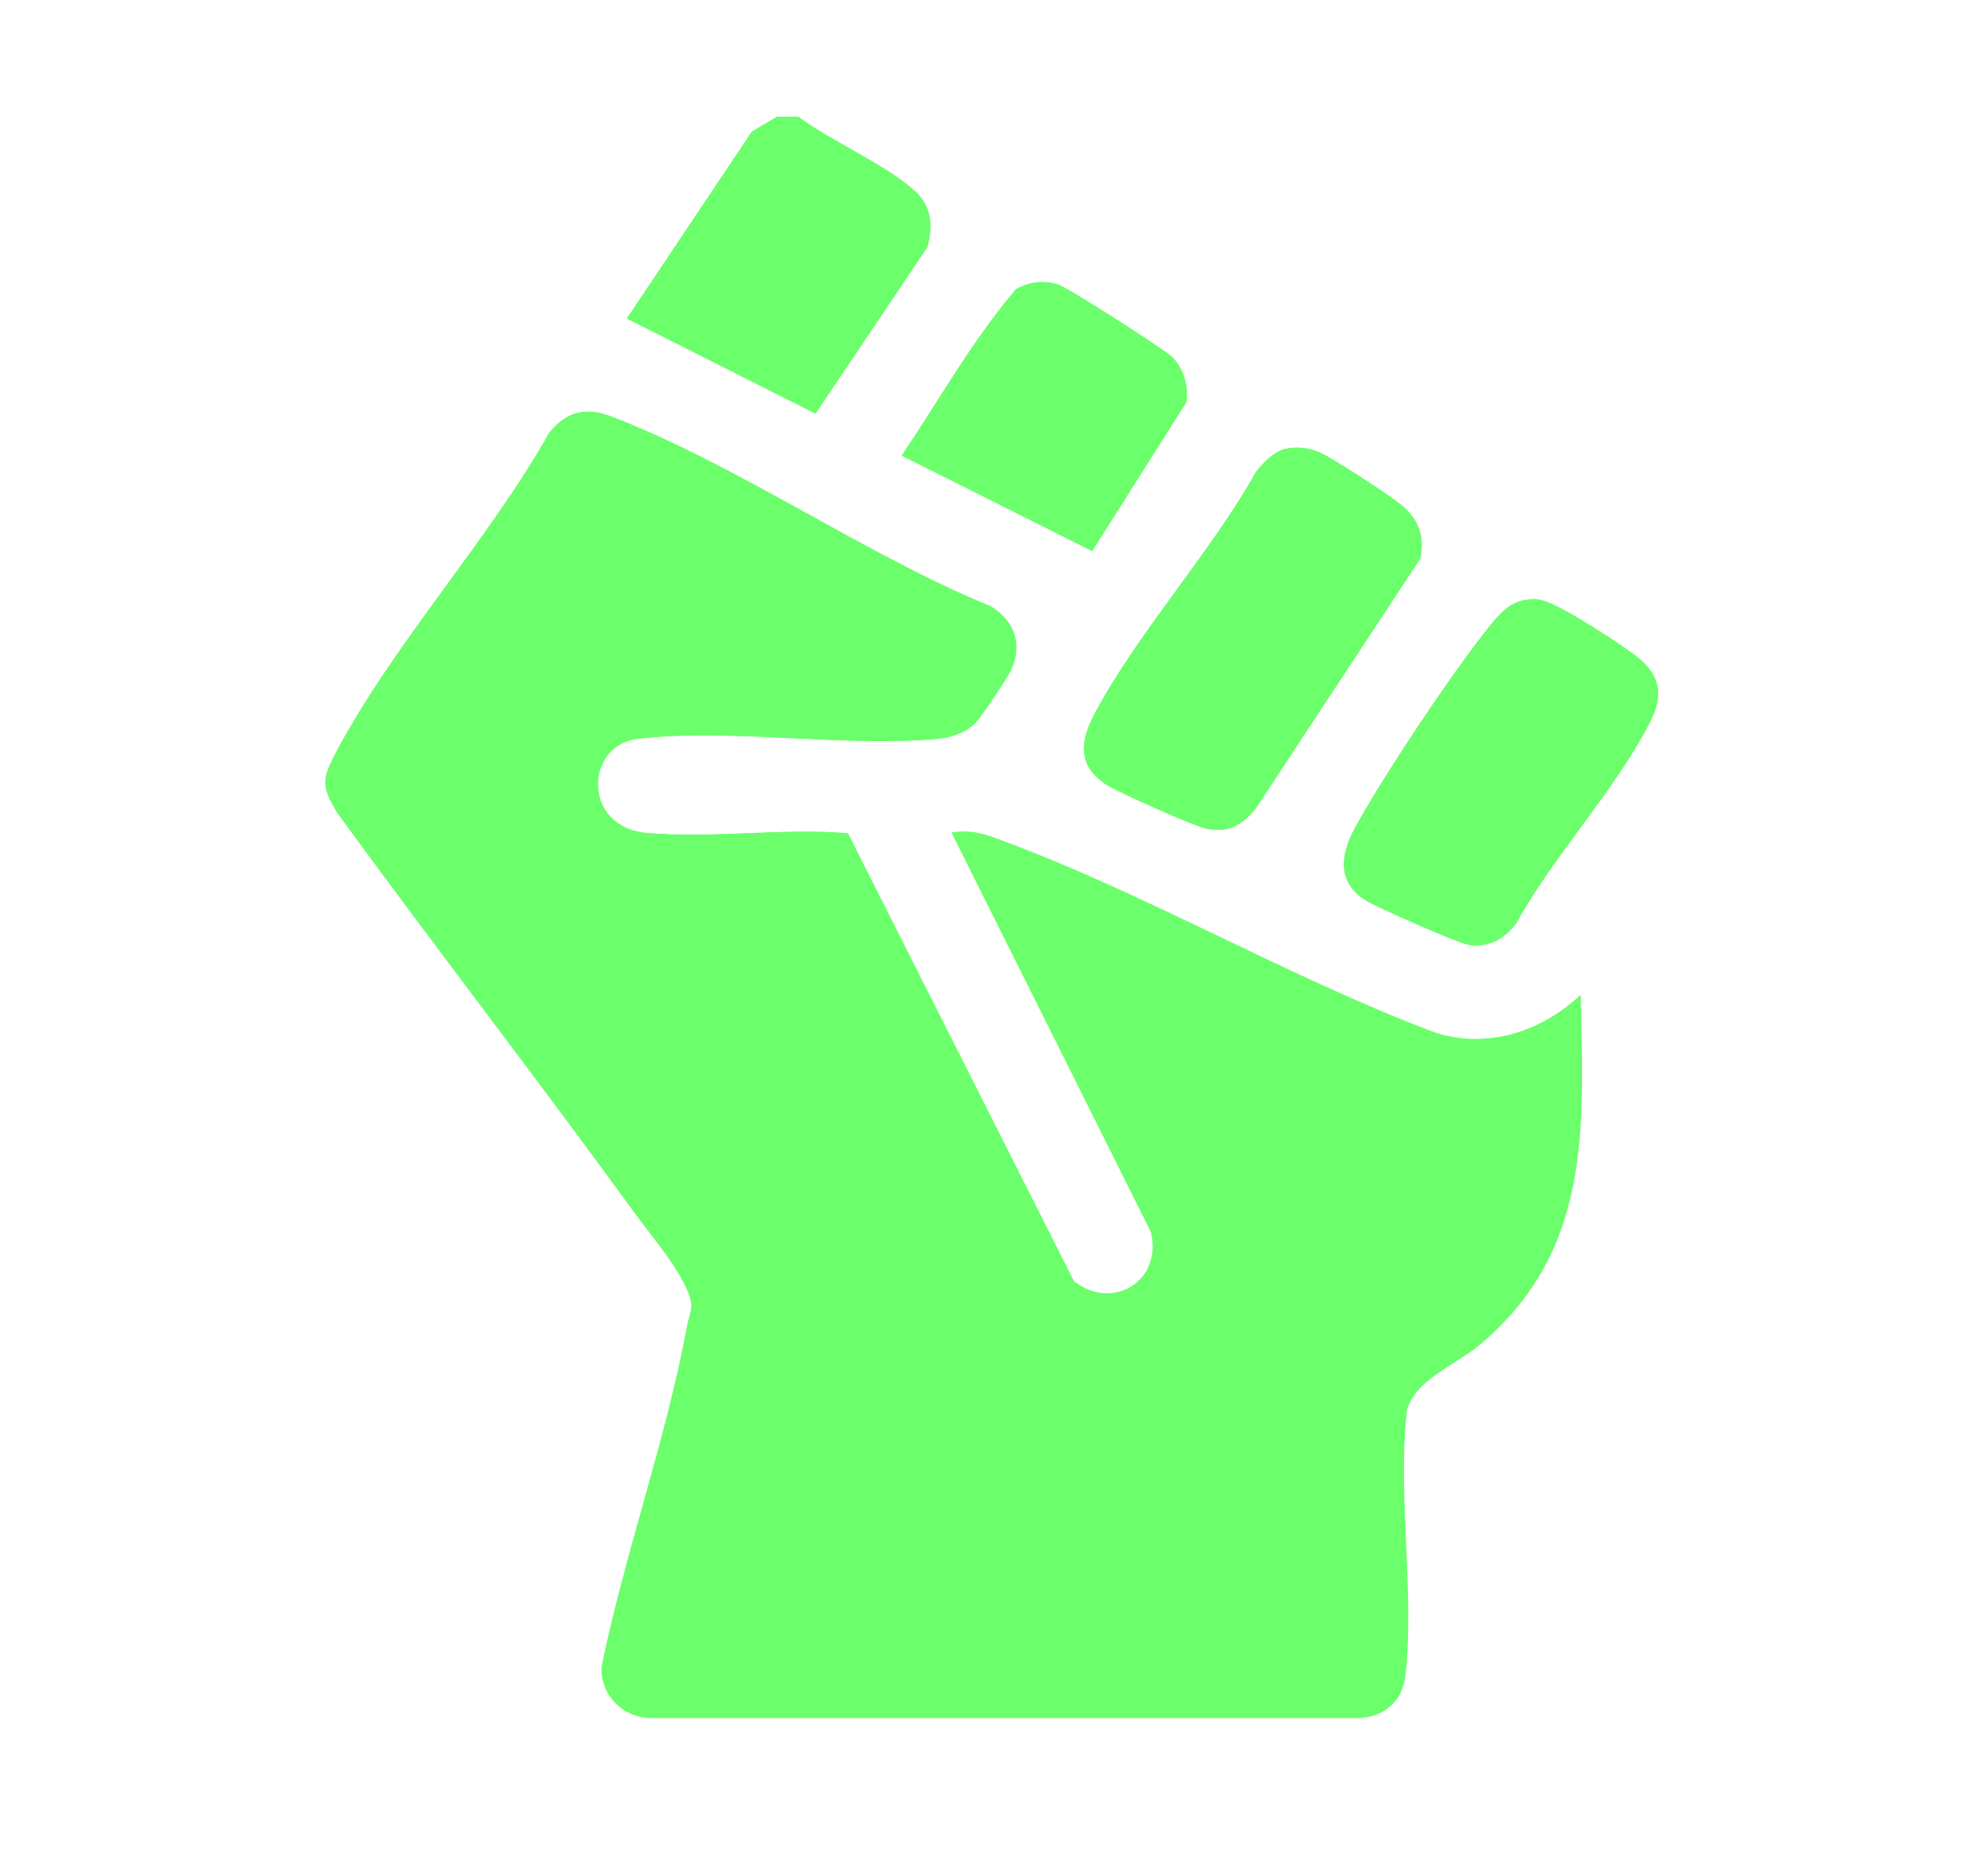
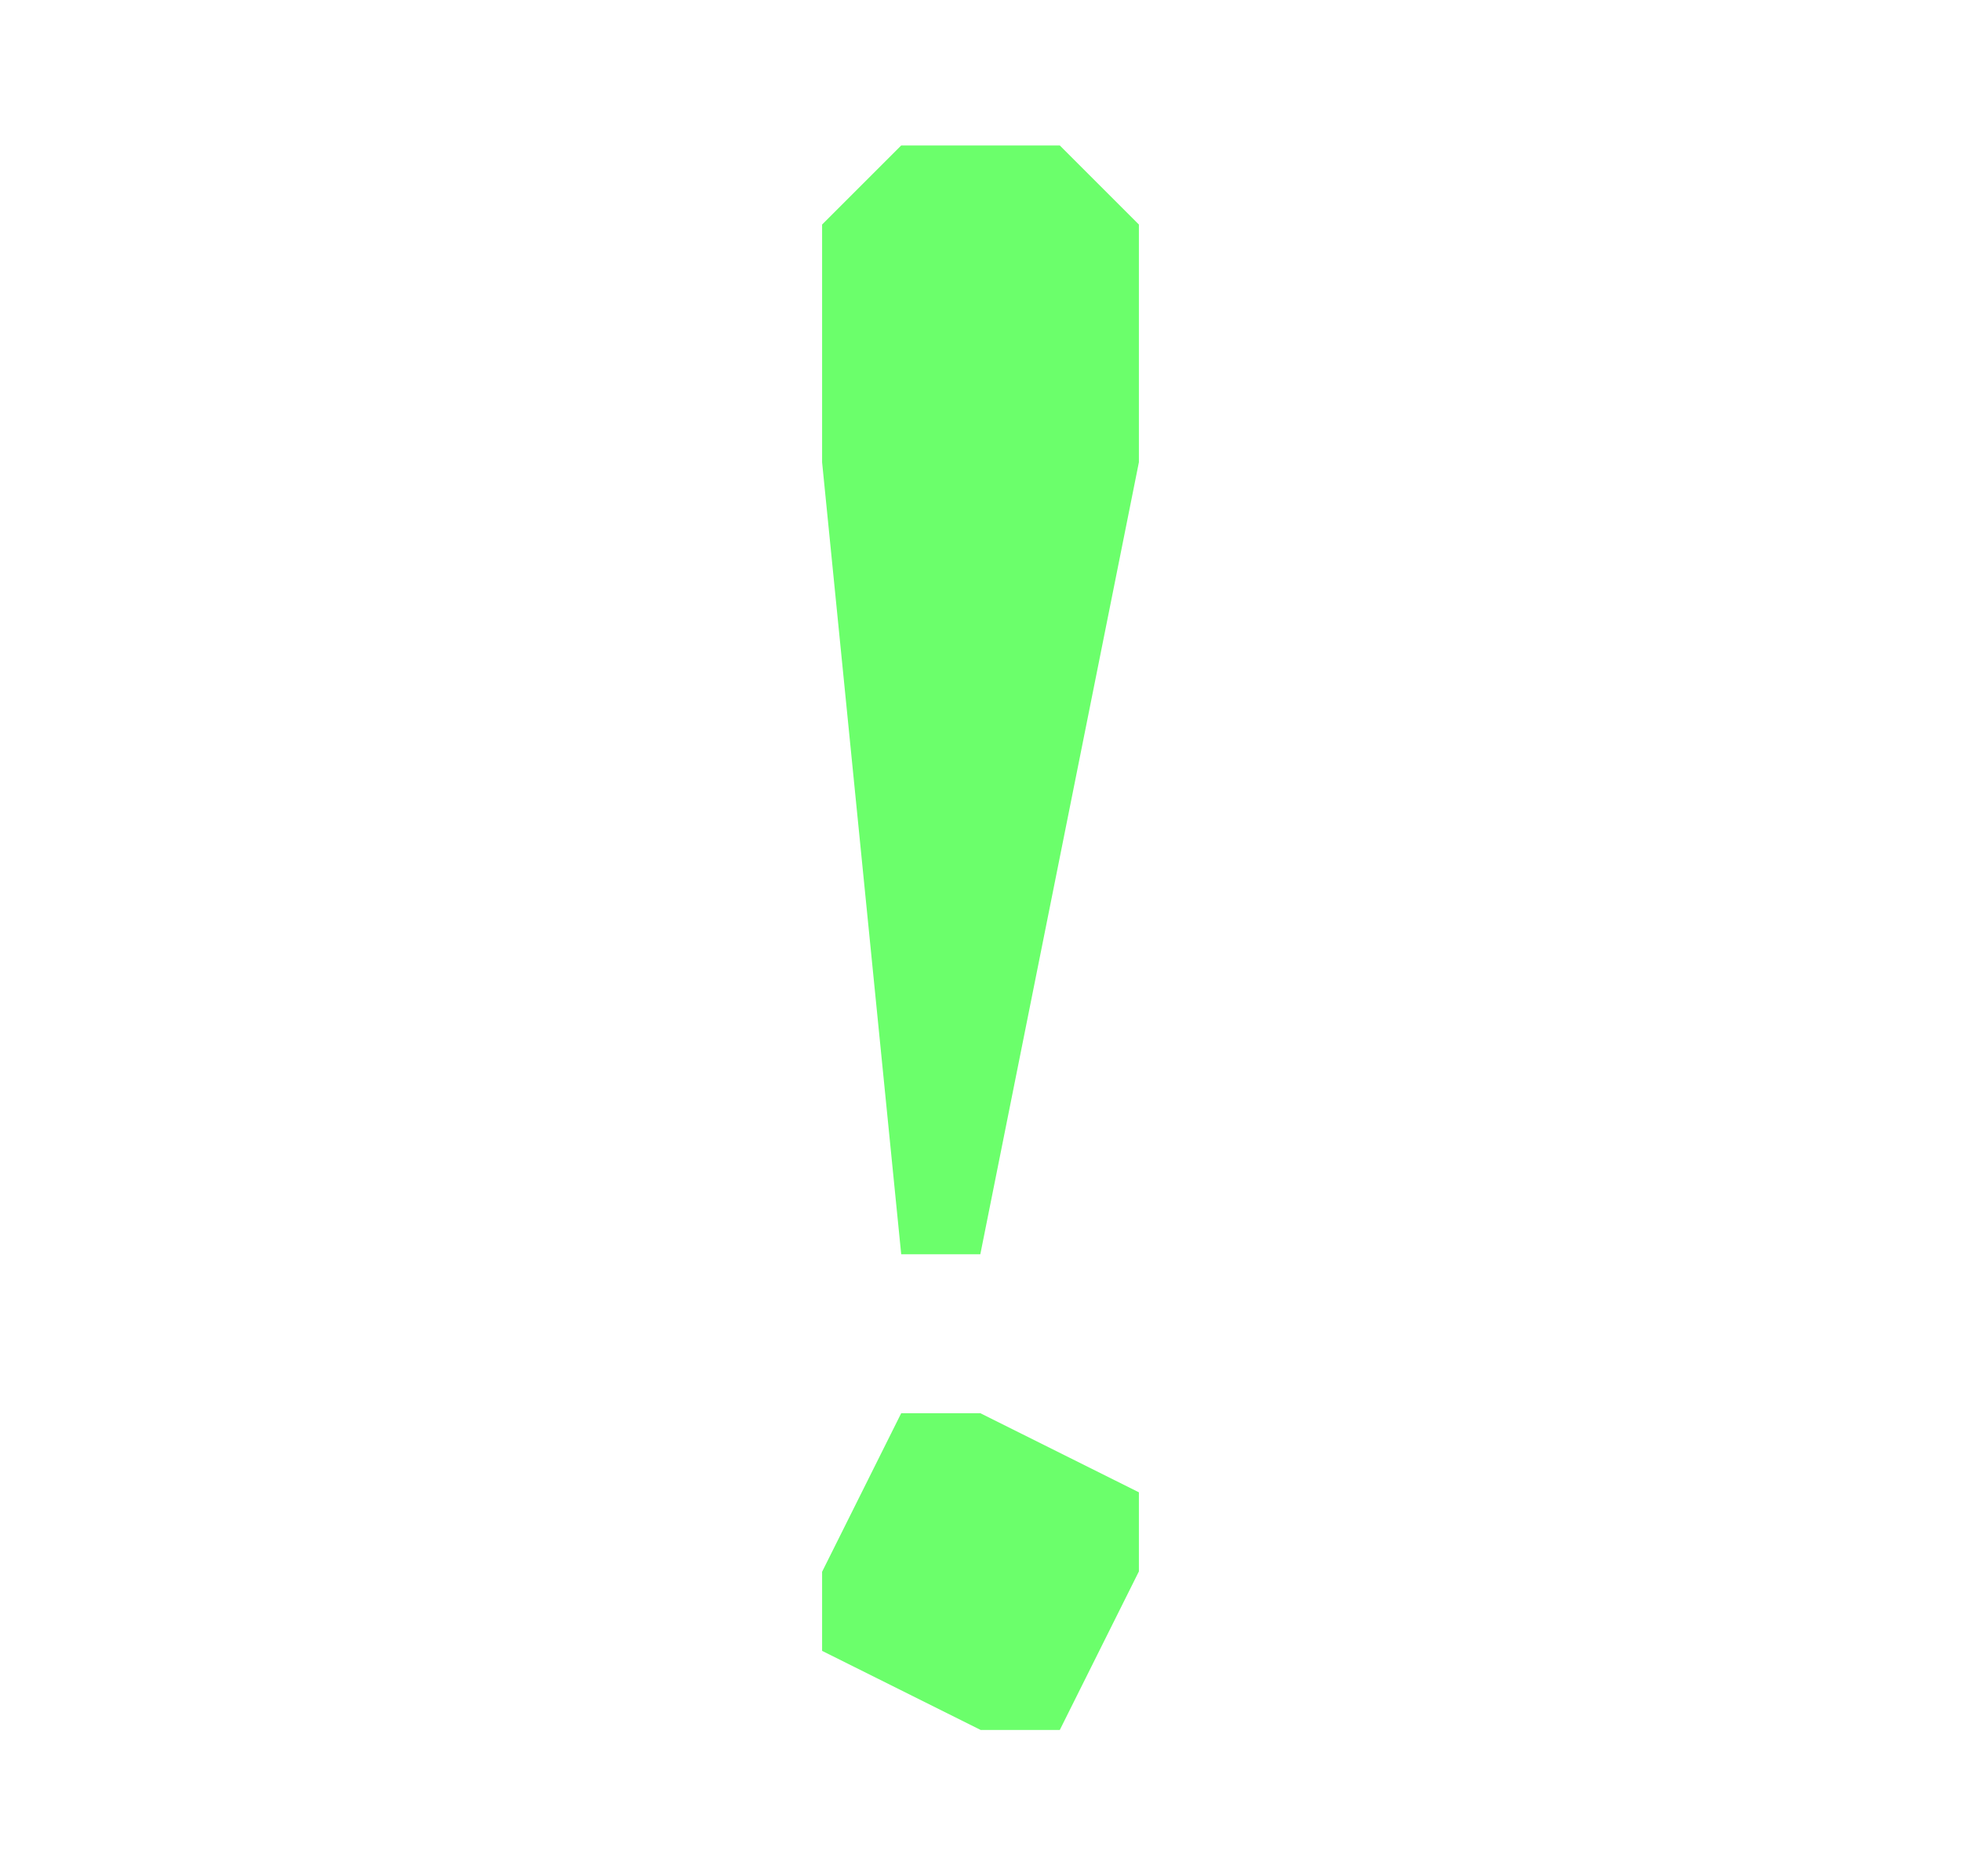
<svg xmlns="http://www.w3.org/2000/svg" id="Ebene_1" viewBox="0 0 53.79 51.45">
  <defs>
    <style>.cls-1{fill:#6bff6b;}</style>
  </defs>
-   <g id="vDtdfZ">
-     <path class="cls-1" d="M29.96,15.12l2.58-4.08c.07-.44-.06-.92-.38-1.24-.24-.23-2.87-1.92-3.15-2-.4-.12-.77-.07-1.13.13-1.19,1.4-2.11,3.05-3.14,4.57l5.23,2.62ZM23.26,22.86c-1.78-.15-3.76.15-5.53-.01s-1.68-2.41-.26-2.58c2.53-.3,5.66.24,8.24,0,.36-.03.77-.17,1.03-.43.17-.17.9-1.26,1-1.49.3-.69.07-1.31-.56-1.71-3.46-1.42-6.97-3.89-10.41-5.21-.7-.27-1.2-.16-1.7.43-1.65,2.94-4.28,5.82-5.84,8.75-.4.75-.43.95.02,1.69,2.68,3.68,5.48,7.29,8.16,10.98.42.58,1.56,1.91,1.55,2.55,0,.16-.09.39-.12.57-.57,3.09-1.71,6.24-2.34,9.33-.03.76.56,1.37,1.31,1.4h19.49c.69-.05,1.16-.47,1.24-1.16.25-2.27-.22-4.95.04-7.26.18-.83,1.35-1.28,1.98-1.8,3.08-2.58,2.87-5.9,2.79-9.61-1.07,1-2.54,1.49-3.99,1.03-3.98-1.49-7.88-3.77-11.83-5.25-.51-.19-.85-.33-1.43-.24l5.47,10.96c.32,1.35-1.05,2.18-2.12,1.35l-6.2-12.29ZM35.27,12.31c-.32.07-.63.39-.82.64-1.25,2.23-3.25,4.42-4.43,6.64-.39.74-.47,1.39.3,1.92.29.2,2.49,1.18,2.8,1.23.6.1.93-.1,1.31-.54l4.53-6.88c.12-.63-.05-1.09-.54-1.48-.33-.27-1.9-1.3-2.25-1.44-.29-.12-.59-.15-.9-.09ZM42.04,16.44c-.52,0-.81.29-1.12.66-1.01,1.23-3.03,4.26-3.78,5.66-.37.7-.46,1.43.3,1.92.29.19,2.6,1.21,2.88,1.24.53.06.96-.18,1.27-.6,1.01-1.83,2.7-3.64,3.64-5.46.34-.65.39-1.2-.2-1.74-.34-.31-1.69-1.16-2.13-1.39-.26-.13-.56-.3-.86-.3Z" />
-     <path class="cls-1" d="M23.26,22.86l6.2,12.29c1.07.84,2.44,0,2.12-1.35l-5.47-10.96c.58-.08.92.05,1.43.24,3.96,1.47,7.85,3.75,11.83,5.25,1.44.47,2.91-.03,3.99-1.03.08,3.71.29,7.03-2.79,9.61-.63.52-1.8.97-1.98,1.8-.26,2.31.22,4.99-.04,7.26-.08.69-.56,1.11-1.24,1.16h-19.49c-.75-.03-1.34-.63-1.31-1.4.63-3.09,1.78-6.25,2.34-9.33.03-.17.12-.41.12-.57.01-.64-1.13-1.97-1.55-2.55-2.67-3.69-5.47-7.3-8.16-10.98-.44-.74-.41-.94-.02-1.69,1.55-2.93,4.18-5.82,5.84-8.75.49-.58,1-.69,1.7-.43,3.44,1.32,6.95,3.79,10.41,5.21.63.39.86,1.01.56,1.71-.1.23-.83,1.32-1,1.49-.26.26-.67.4-1.03.43-2.59.23-5.72-.31-8.24,0-1.43.17-1.54,2.42.26,2.58s3.74-.14,5.53.01Z" />
-     <path class="cls-1" d="M21.9,3.2c.91.68,2.41,1.31,3.22,2.06.44.41.48.96.32,1.52l-3.07,4.57-5.18-2.61,3.43-5.13.69-.41h.6Z" />
-     <path class="cls-1" d="M35.27,12.31c.31-.06.61-.03.9.09.35.14,1.92,1.17,2.25,1.44.48.39.66.85.54,1.48l-4.53,6.88c-.38.44-.71.64-1.31.54-.32-.05-2.51-1.03-2.8-1.23-.77-.53-.69-1.18-.3-1.92,1.18-2.23,3.18-4.41,4.43-6.64.19-.25.5-.57.82-.64Z" />
-     <path class="cls-1" d="M42.04,16.44c.3,0,.6.16.86.3.44.23,1.79,1.07,2.13,1.39.59.55.54,1.09.2,1.74-.94,1.82-2.63,3.63-3.64,5.46-.31.42-.74.66-1.27.6-.28-.03-2.59-1.05-2.88-1.24-.76-.49-.67-1.22-.3-1.92.75-1.4,2.77-4.43,3.78-5.66.31-.38.6-.66,1.12-.66Z" />
-     <path class="cls-1" d="M29.96,15.12l-5.23-2.62c1.03-1.53,1.95-3.18,3.14-4.57.36-.19.73-.24,1.13-.13.27.08,2.91,1.77,3.15,2,.32.32.45.8.38,1.24l-2.58,4.08Z" />
-   </g>
+   <path class="cls-1" d="M29.07,3.99l2.17,2.17v6.52l-4.35,21.73h-2.17l-2.17-21.73v-6.52l2.17-2.17h4.35ZM22.55,45.29v-2.17l2.17-4.35h2.17l4.35,2.17v2.17l-2.17,4.35h-2.17l-4.35-2.17Z" />
</svg>
